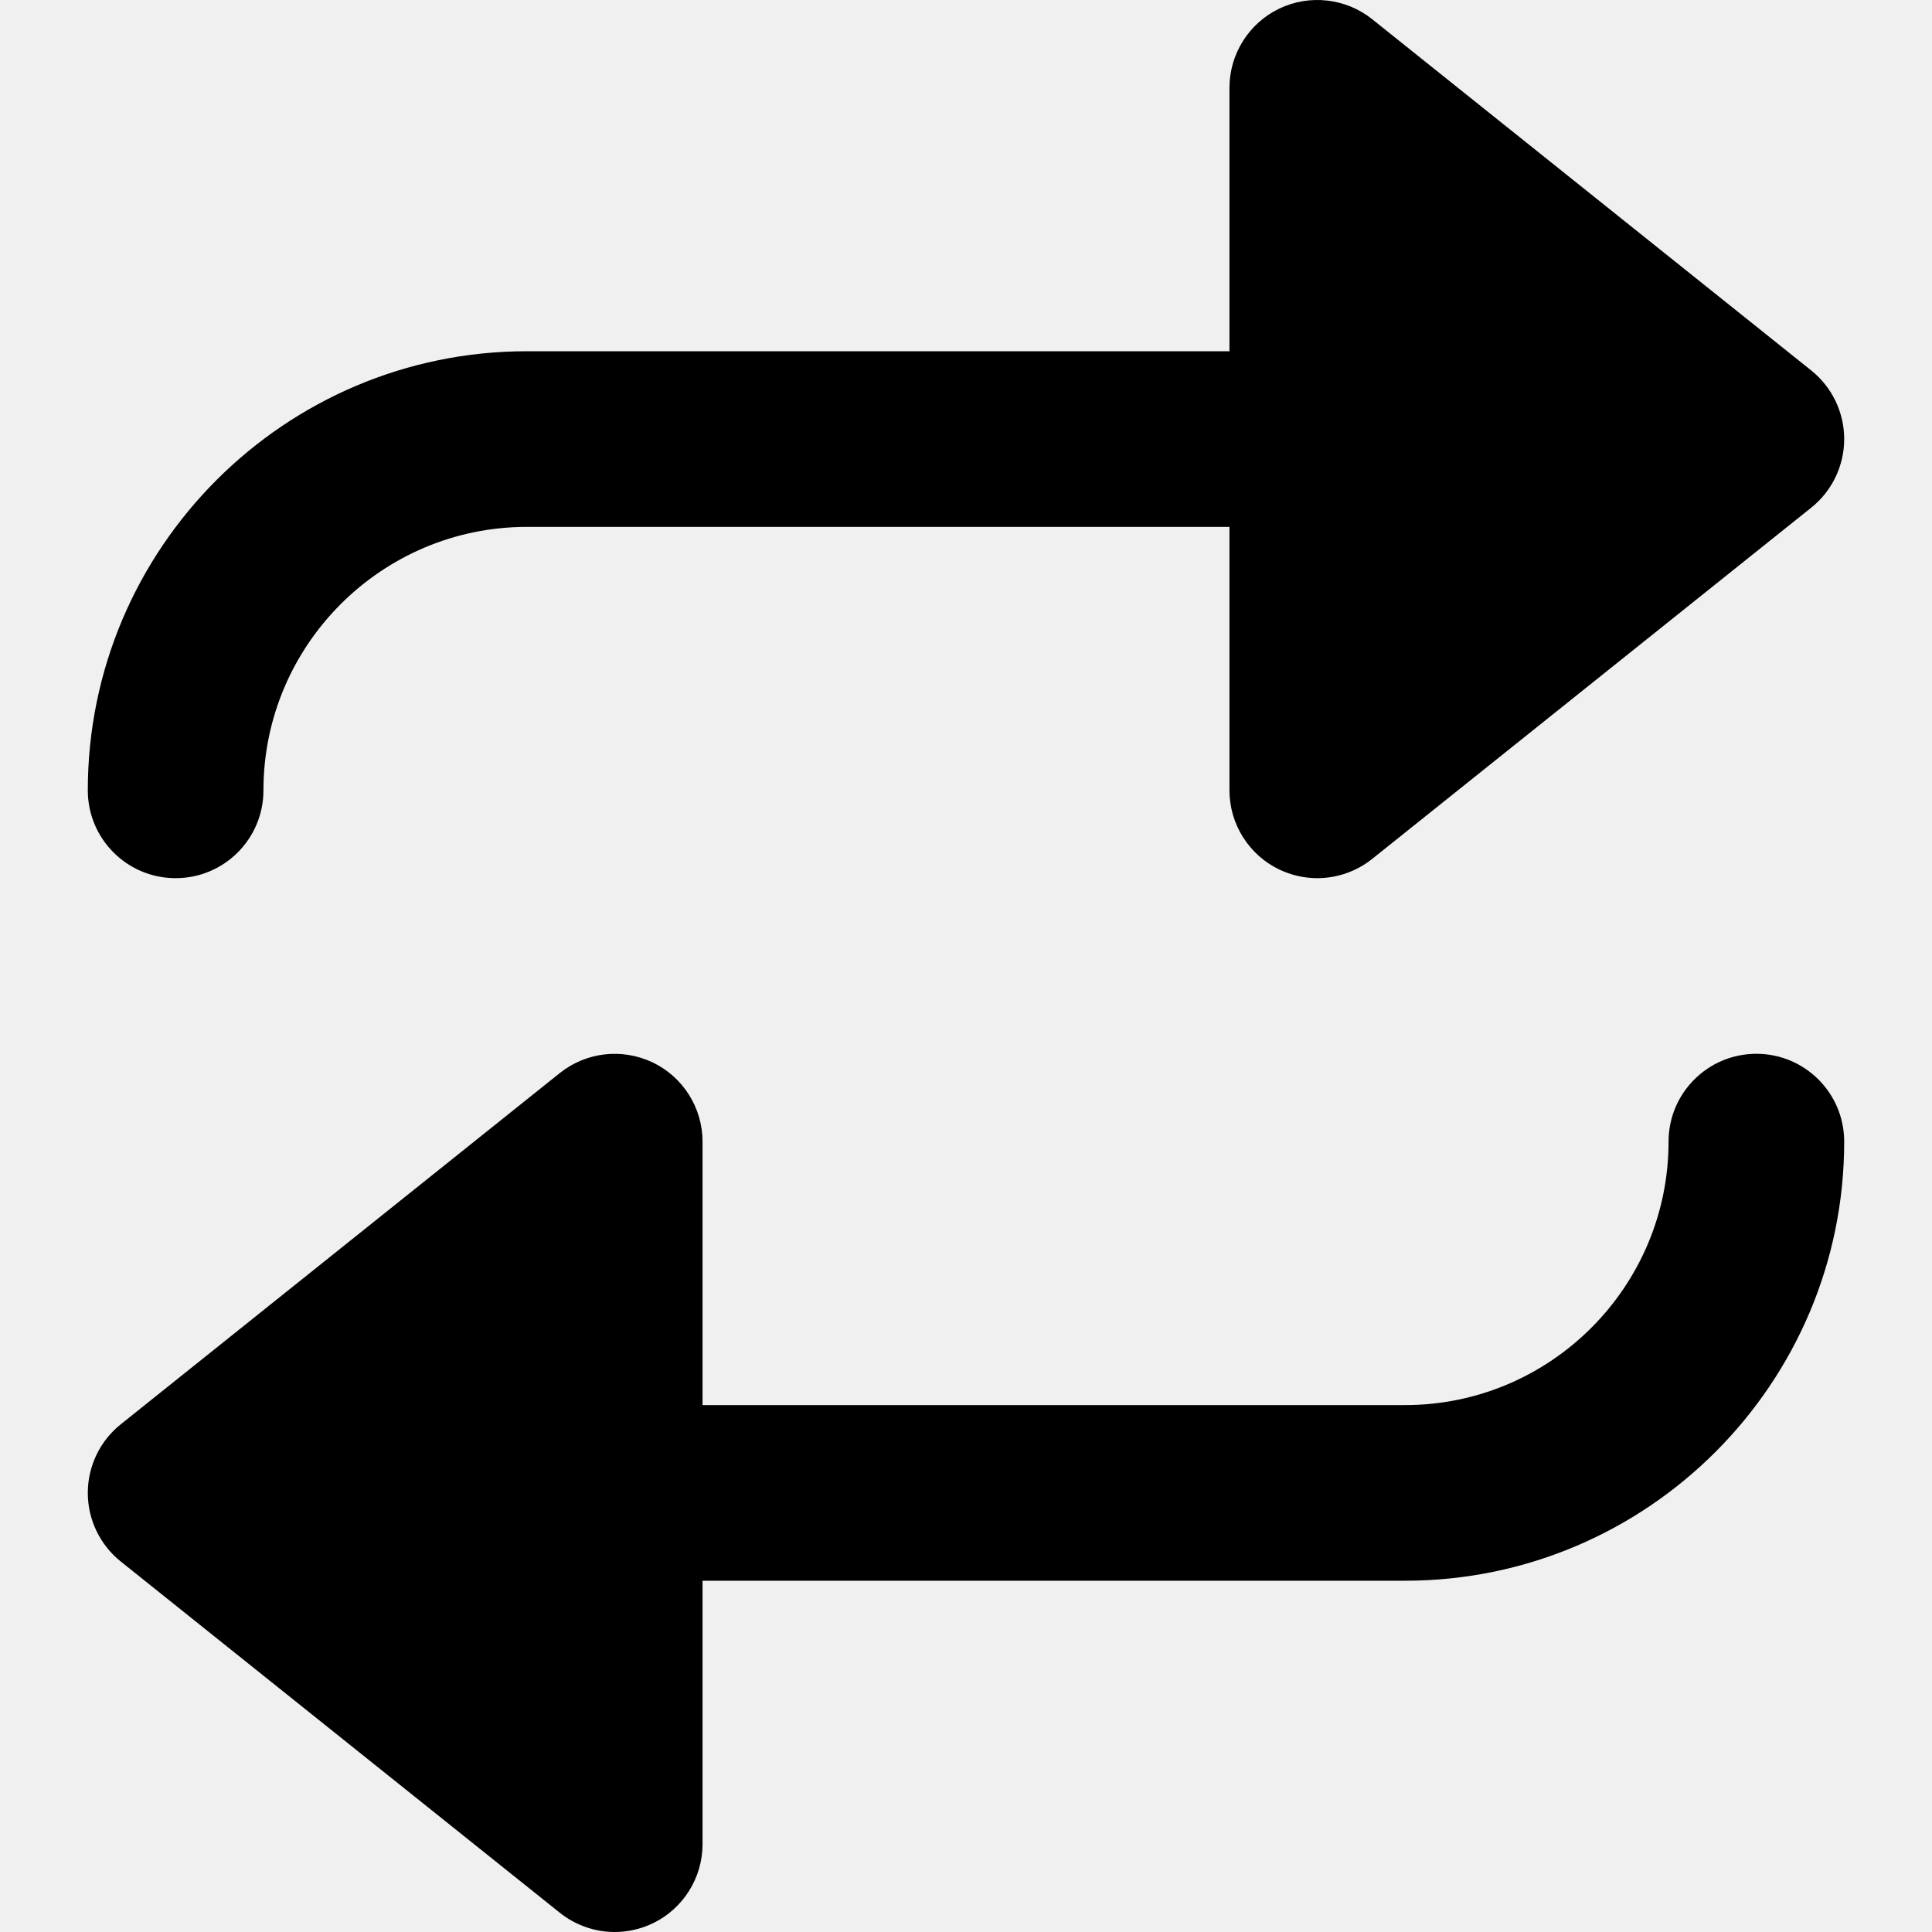
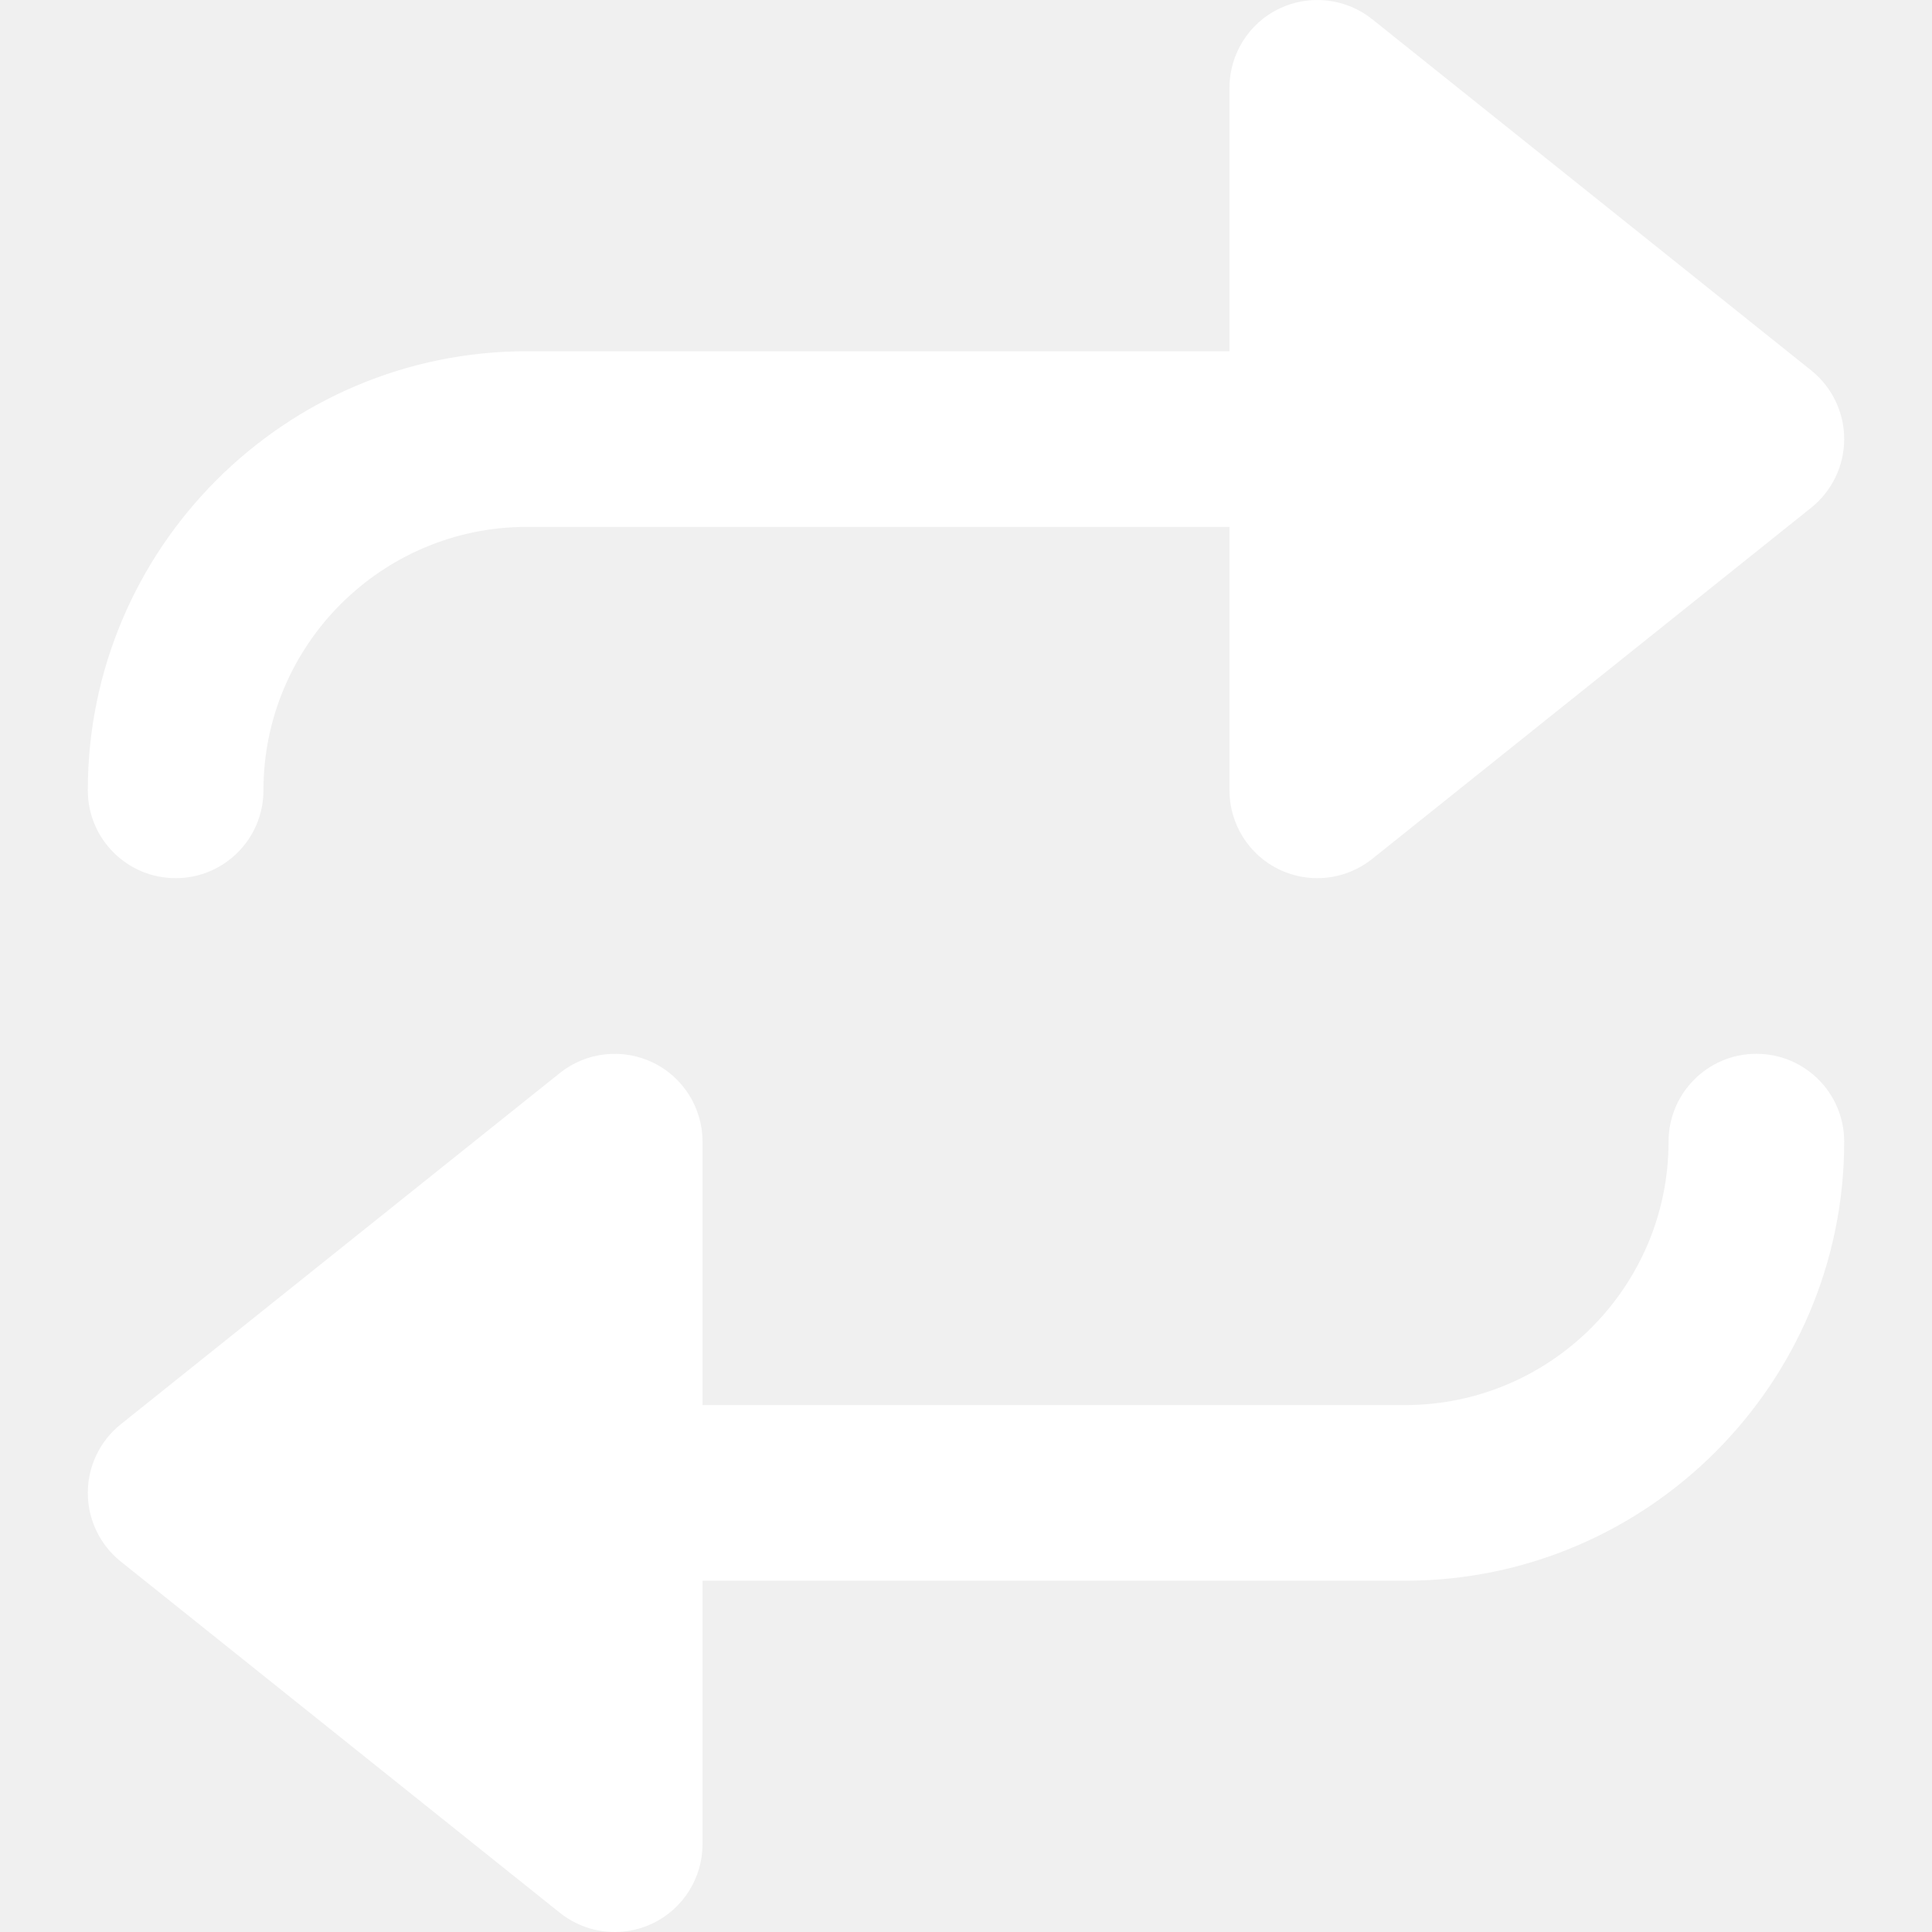
- <svg xmlns="http://www.w3.org/2000/svg" version="1.1" id="Capa_1" x="0px" y="0px" viewBox="0 0 511.991 511.991" style="enable-background:new 0 0 511.991 511.991;" xml:space="preserve">
+ <svg xmlns="http://www.w3.org/2000/svg" version="1.1" id="Capa_1" x="0px" y="0px" viewBox="0 0 511.991 511.991" style="enable-background:new 0 0 511.991 511.991; fill: white;" xml:space="preserve">
  <g>
    <g>
      <g>
        <path d="M465.45,279.263c-12.87,0-23.273,10.426-23.273,23.273c0,38.493-31.325,69.818-69.818,69.818H186.177v-69.818     c0-8.937-5.143-17.105-13.172-20.969c-8.122-3.863-17.641-2.793-24.646,2.793L31.995,377.451     c-5.516,4.422-8.727,11.101-8.727,18.176c0,7.075,3.212,13.754,8.727,18.176l116.364,93.091     c4.212,3.351,9.356,5.097,14.545,5.097c3.421,0,6.889-0.768,10.1-2.304c8.029-3.863,13.172-12.032,13.172-20.969V418.9h186.182     c64.163,0,116.364-52.201,116.364-116.364C488.723,289.689,478.32,279.263,465.45,279.263z" />
        <path d="M46.541,232.718c12.87,0,23.273-10.426,23.273-23.273c0-38.493,31.325-69.818,69.818-69.818h186.182v69.818     c0,8.937,5.143,17.105,13.172,20.969c3.235,1.536,6.679,2.304,10.1,2.304c5.19,0,10.333-1.745,14.545-5.097l116.364-93.091     c5.516-4.422,8.727-11.101,8.727-18.176s-3.212-13.754-8.727-18.176L363.632,5.087c-6.982-5.585-16.617-6.656-24.646-2.793     s-13.172,12.032-13.172,20.969v69.818H139.632c-64.163,0-116.364,52.201-116.364,116.364     C23.268,222.292,33.671,232.718,46.541,232.718z" />
      </g>
    </g>
  </g>
  <g>
</g>
  <g>
</g>
  <g>
</g>
  <g>
</g>
  <g>
</g>
  <g>
</g>
  <g>
</g>
  <g>
</g>
  <g>
</g>
  <g>
</g>
  <g>
</g>
  <g>
</g>
  <g>
</g>
  <g>
</g>
  <g>
</g>
</svg>
